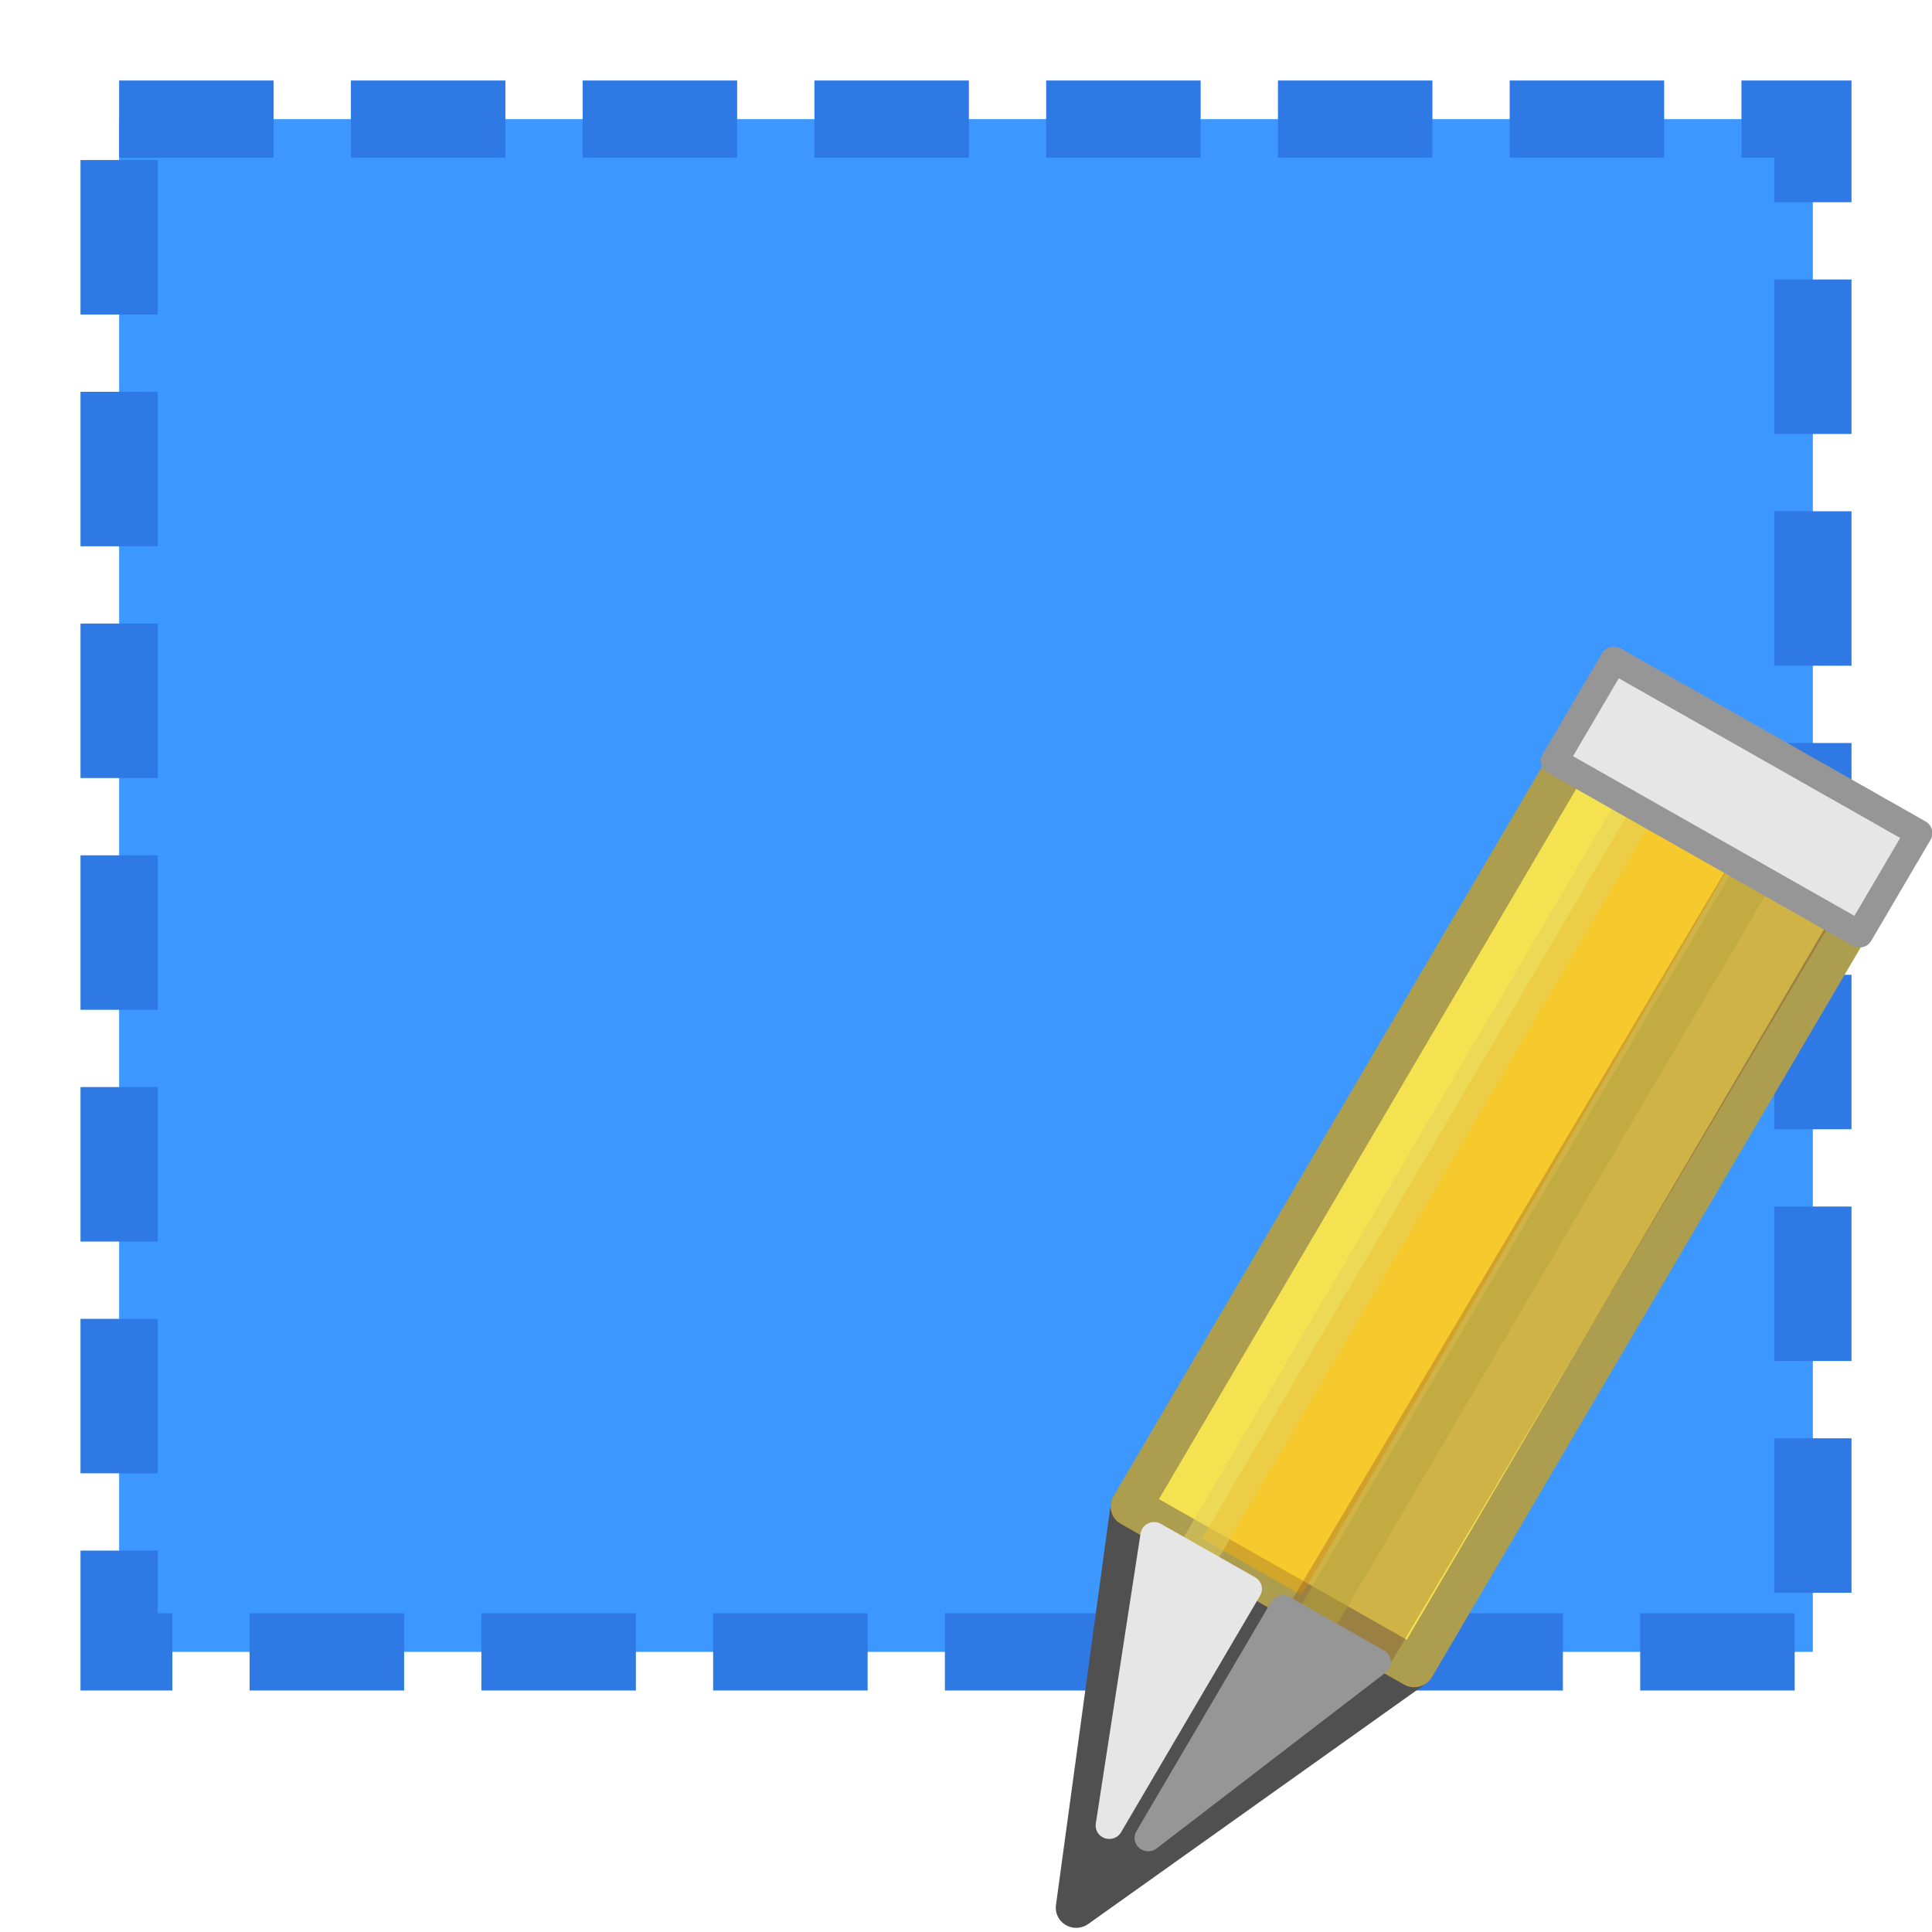
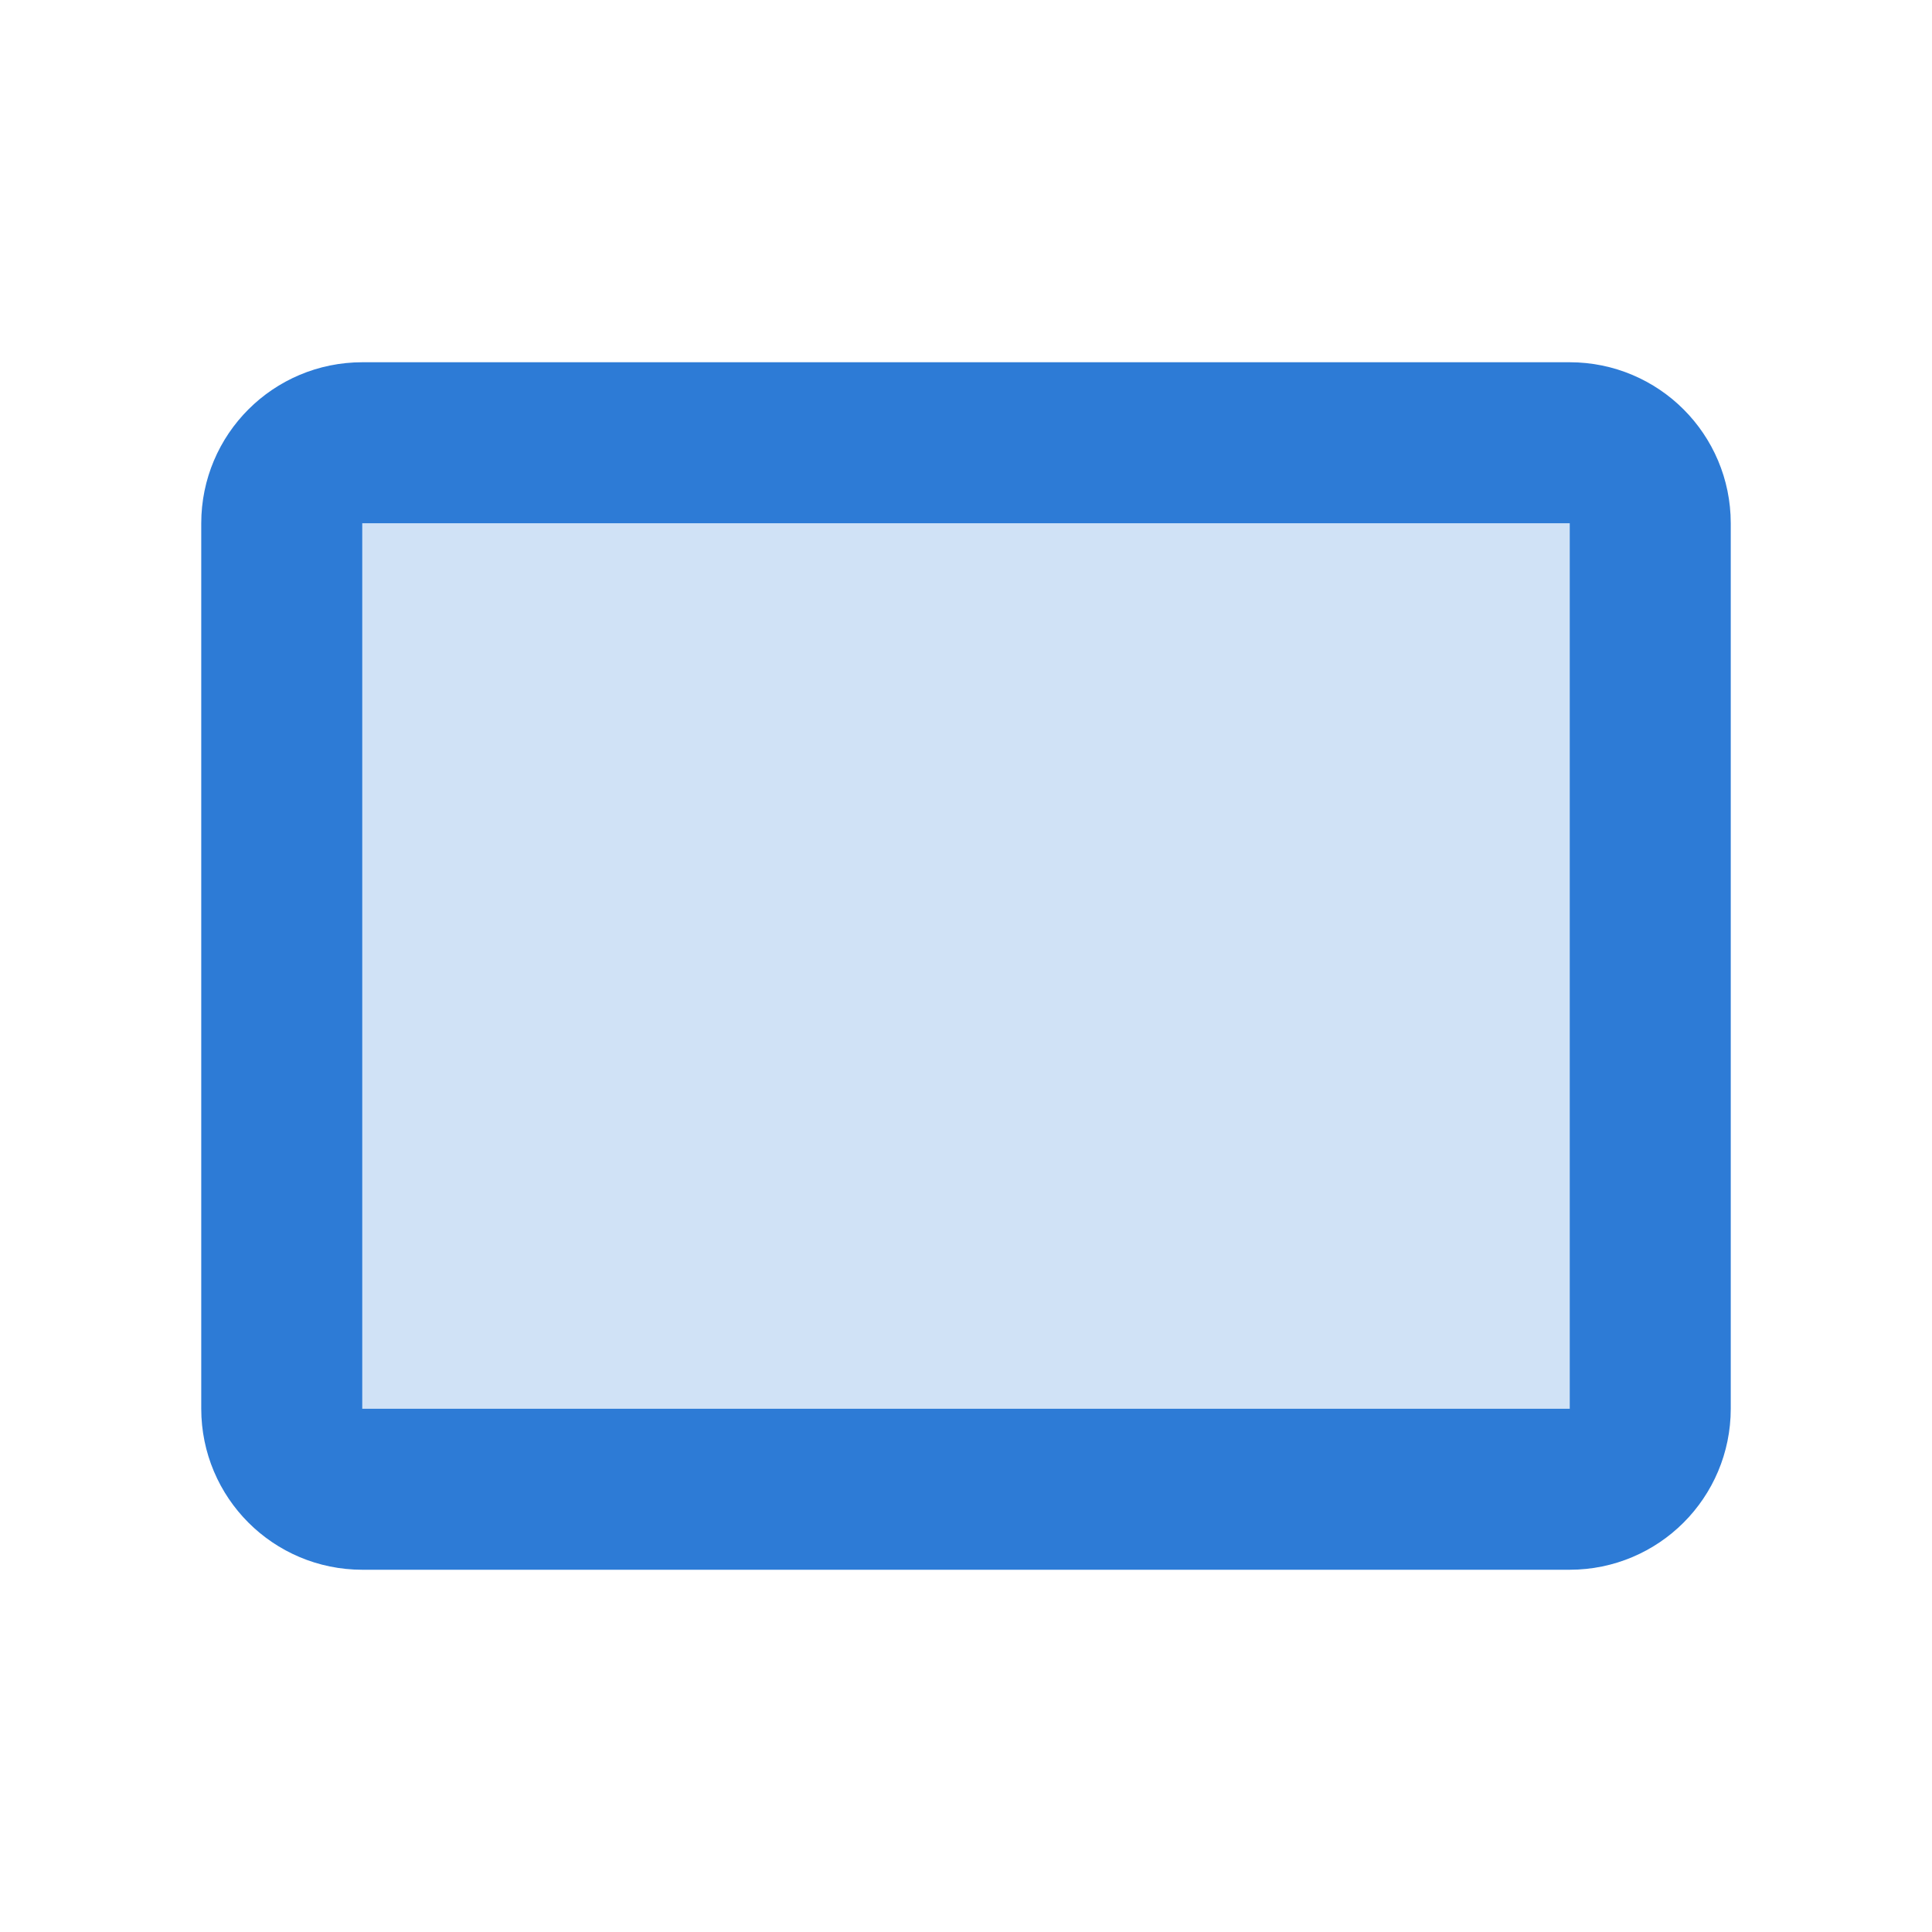
- <svg xmlns="http://www.w3.org/2000/svg" xmlns:xlink="http://www.w3.org/1999/xlink" width="24" height="24" id="svg2" version="1.1">
-   <defs id="defs4">
-     <linearGradient id="linearGradient3718">
-       <stop id="stop3720" offset="0" style="stop-color:#9a9c96;stop-opacity:1" />
-       <stop id="stop3722" offset="1" style="stop-color:#d8d9d7;stop-opacity:1" />
-     </linearGradient>
-     <linearGradient id="linearGradient3710">
-       <stop id="stop3712" offset="0" style="stop-color:#9a9c96;stop-opacity:1;" />
-       <stop id="stop3714" offset="1" style="stop-color:#eff0ef;stop-opacity:1;" />
-     </linearGradient>
-     <linearGradient id="linearGradient3696">
-       <stop style="stop-color:#ff0000;stop-opacity:1;" offset="0" id="stop3698" />
-       <stop id="stop3702" offset="0.5" style="stop-color:#ffffff;stop-opacity:1;" />
-       <stop style="stop-color:#ffffff;stop-opacity:1;" offset="1" id="stop3700" />
-     </linearGradient>
-     <linearGradient id="linearGradient3688">
-       <stop id="stop3690" offset="0" style="stop-color:#000000;stop-opacity:1;" />
-       <stop id="stop3692" offset="1" style="stop-color:#000000;stop-opacity:0;" />
-     </linearGradient>
-     <linearGradient id="linearGradient2937">
-       <stop id="stop2939" offset="0" style="stop-color:#ce5c00;stop-opacity:1;" />
-       <stop id="stop2941" offset="1" style="stop-color:#ce5c00;stop-opacity:0;" />
-     </linearGradient>
-     <linearGradient id="linearGradient7624">
-       <stop id="stop7626" offset="0" style="stop-color:#555753;stop-opacity:1;" />
-       <stop style="stop-color:#555753;stop-opacity:0.392;" offset="0.4" id="stop7634" />
-       <stop id="stop7640" offset="0.5" style="stop-color:#555753;stop-opacity:0;" />
-       <stop style="stop-color:#555753;stop-opacity:0.392;" offset="0.6" id="stop7632" />
-       <stop id="stop7628" offset="1" style="stop-color:#555753;stop-opacity:1;" />
-     </linearGradient>
-     <linearGradient id="linearGradient7614">
-       <stop id="stop7616" offset="0" style="stop-color:#d3d7cf;stop-opacity:1;" />
-       <stop style="stop-color:#d3d7cf;stop-opacity:0.387;" offset="0.4" id="stop7636" />
-       <stop id="stop7638" offset="0.5" style="stop-color:#d3d7cf;stop-opacity:0;" />
-       <stop style="stop-color:#d3d7cf;stop-opacity:0.392;" offset="0.6" id="stop7622" />
-       <stop id="stop7618" offset="1" style="stop-color:#d3d7cf;stop-opacity:1;" />
-     </linearGradient>
-     <linearGradient id="linearGradient2843">
-       <stop id="stop2845" offset="0" style="stop-color:#eeeeec;stop-opacity:1;" />
-       <stop id="stop2847" offset="1" style="stop-color:#c8c8c2;stop-opacity:1;" />
-     </linearGradient>
-     <linearGradient id="linearGradient2835">
-       <stop id="stop2837" offset="0" style="stop-color:#ccf2a6;stop-opacity:1;" />
-       <stop id="stop2839" offset="1" style="stop-color:#8ae234;stop-opacity:1;" />
-     </linearGradient>
-     <linearGradient gradientUnits="userSpaceOnUse" y2="22" x2="2" y1="17" x1="7" id="linearGradient2943" xlink:href="#linearGradient2937" />
-     <linearGradient gradientTransform="matrix(-1,0,0,-1,26,30)" y2="22" x2="2" y1="17" x1="7" gradientUnits="userSpaceOnUse" id="linearGradient2947" xlink:href="#linearGradient2937" />
-     <linearGradient gradientUnits="userSpaceOnUse" y2="30.5" x2="3.5" y1="30.5" x1="20.5" id="linearGradient3694" xlink:href="#linearGradient3696" />
-     <radialGradient gradientUnits="userSpaceOnUse" gradientTransform="matrix(1.90991,2.4623411e-8,-1.6458322e-8,0.6486486,-31.89748,7.035247)" r="13.875" fy="30.008" fx="11.727" cy="30.008" cx="11.727" id="radialGradient3716" xlink:href="#linearGradient3710" />
-     <linearGradient gradientTransform="translate(-21,3)" gradientUnits="userSpaceOnUse" y2="14.5" x2="11.5" y1="23.5" x1="11.5" id="linearGradient3724" xlink:href="#linearGradient3718" />
-     <linearGradient xlink:href="#linearGradient4691" id="linearGradient4697" x1="10" y1="9" x2="4" y2="5" gradientUnits="userSpaceOnUse" />
-     <linearGradient id="linearGradient4691">
-       <stop style="stop-color:#8cbe8c;stop-opacity:1;" offset="0" id="stop4693" />
-       <stop style="stop-color:#a1daa1;stop-opacity:1;" offset="1" id="stop4695" />
-     </linearGradient>
-     <linearGradient xlink:href="#linearGradient4137" id="linearGradient4143" x1="23" y1="15" x2="23" y2="21" gradientUnits="userSpaceOnUse" />
-     <linearGradient id="linearGradient4137">
-       <stop style="stop-color:#555753;stop-opacity:1;" offset="0" id="stop4139" />
-       <stop style="stop-color:#555753;stop-opacity:0;" offset="1" id="stop4141" />
-     </linearGradient>
-     <filter id="filter5464" color-interpolation-filters="sRGB">
-       <feColorMatrix in="SourceGraphic" values="0.252" type="saturate" id="feColorMatrix5468" />
-     </filter>
-   </defs>
-   <g id="layer1" transform="translate(0,-1028.362)">
-     <rect style="fill:#3c97ff;fill-opacity:1;stroke:#2f79e5;stroke-width:0.96;stroke-linecap:butt;stroke-linejoin:miter;stroke-miterlimit:4;stroke-dasharray:1.919, 0.96;stroke-dashoffset:0;stroke-opacity:1" id="rect3768" width="21.04" height="19.04" x="1.48" y="1029.842" />
-     <g style="display:inline" id="g4392" transform="matrix(0.6770533,0,0,0.665368,8.27913,1036.368)">
-       <g transform="translate(0,-8)" style="display:inline" id="layer4">
-         <g id="g4839" transform="rotate(29.99999,-3.007954,21.85846)" style="display:inline;enable-background:new">
-           <path id="path4701" d="m 8.096,18.028 h 6 l -3.125,6.991 z" style="display:inline;overflow:visible;visibility:visible;fill:#505050;fill-opacity:1;fill-rule:nonzero;stroke:#505050;stroke-width:0.75;stroke-linecap:round;stroke-linejoin:round;stroke-miterlimit:4;stroke-dasharray:none;stroke-dashoffset:0.5;stroke-opacity:1;marker:none;enable-background:accumulate" />
-           <path id="path4699" d="m 8.096,1.028 6,-1e-6 10e-7,17 H 8.096 l -8e-7,-7.441 -4e-7,-3.244 -10e-8,-1.067 -6e-7,-5.248" style="display:inline;overflow:visible;visibility:visible;fill:#f4e251;fill-opacity:1;fill-rule:nonzero;stroke:#ad9d4e;stroke-width:0.75;stroke-linecap:round;stroke-linejoin:round;stroke-miterlimit:4;stroke-dasharray:none;stroke-dashoffset:0.5;stroke-opacity:1;marker:none;enable-background:accumulate" />
-           <path id="path2893" d="m 10.577,2.101 1e-6,15.795" style="display:inline;overflow:visible;visibility:visible;opacity:0.5;fill:none;stroke:#f8b008;stroke-width:2.106;stroke-linecap:butt;stroke-linejoin:round;stroke-miterlimit:4;stroke-dasharray:none;stroke-dashoffset:0.5;stroke-opacity:1;marker:none;enable-background:accumulate" />
-           <path id="path2895" d="M 12.686,2.055 12.605,18.204" style="display:inline;overflow:visible;visibility:visible;opacity:0.25;fill:#000000;fill-opacity:0.588;fill-rule:nonzero;stroke:#632923;stroke-width:2.159;stroke-linecap:butt;stroke-linejoin:round;stroke-miterlimit:4;stroke-dasharray:none;stroke-dashoffset:0.5;stroke-opacity:1;marker:none;enable-background:accumulate" />
-           <path id="path4759" d="m 12.096,2.028 10e-7,16" style="display:inline;overflow:visible;visibility:visible;opacity:0.5;fill:#fc894f;fill-opacity:1;fill-rule:nonzero;stroke:#b3a339;stroke-width:0.75;stroke-linecap:round;stroke-linejoin:round;stroke-miterlimit:4;stroke-dasharray:none;stroke-dashoffset:0.5;stroke-opacity:1;marker:none;enable-background:accumulate" />
-           <path style="display:inline;overflow:visible;visibility:visible;fill:#969696;fill-opacity:1;fill-rule:nonzero;stroke:#969696;stroke-width:0.5;stroke-linecap:square;stroke-linejoin:round;stroke-miterlimit:4;stroke-dasharray:none;stroke-dashoffset:0.5;stroke-opacity:1;marker:none;enable-background:accumulate" d="m 11.463,23.229 1.997,-4.944 -1.997,-10e-7 z" id="path4746" />
-           <path style="display:inline;overflow:visible;visibility:visible;opacity:0.5;fill:#db562d;fill-opacity:1;fill-rule:nonzero;stroke:#e3d25d;stroke-width:0.75;stroke-linecap:round;stroke-linejoin:round;stroke-miterlimit:4;stroke-dasharray:none;stroke-dashoffset:0.5;stroke-opacity:1;marker:none;enable-background:accumulate" d="m 9.596,2.028 1.5e-6,16" id="path4781" />
-           <rect y="-0.087" x="7.865" height="2.179" width="6.462" id="rect4748" style="display:inline;overflow:visible;visibility:visible;fill:#e6e6e6;fill-opacity:1;fill-rule:nonzero;stroke:#969696;stroke-width:0.5;stroke-linecap:round;stroke-linejoin:round;stroke-miterlimit:4;stroke-dasharray:none;stroke-dashoffset:0.5;stroke-opacity:1;marker:none;enable-background:accumulate" />
-           <path id="path4529" d="M 10.729,23.387 8.732,18.285 h 1.997 z" style="display:inline;overflow:visible;visibility:visible;fill:#e6e6e6;fill-opacity:1;fill-rule:nonzero;stroke:#e6e6e6;stroke-width:0.5;stroke-linecap:square;stroke-linejoin:round;stroke-miterlimit:4;stroke-dasharray:none;stroke-dashoffset:0.5;stroke-opacity:1;marker:none;enable-background:accumulate" />
-         </g>
-       </g>
-     </g>
-   </g>
+ <svg xmlns="http://www.w3.org/2000/svg" width="24" height="24" viewBox="0 0 24 24" fill="none" stroke-linecap="round" stroke-linejoin="round">
+   <rect x="3.5" y="5.5" width="17" height="13" rx="1" stroke="#2D7BD6" stroke-width="2" fill="#2D7BD6" fill-opacity="0.22" />
</svg>
